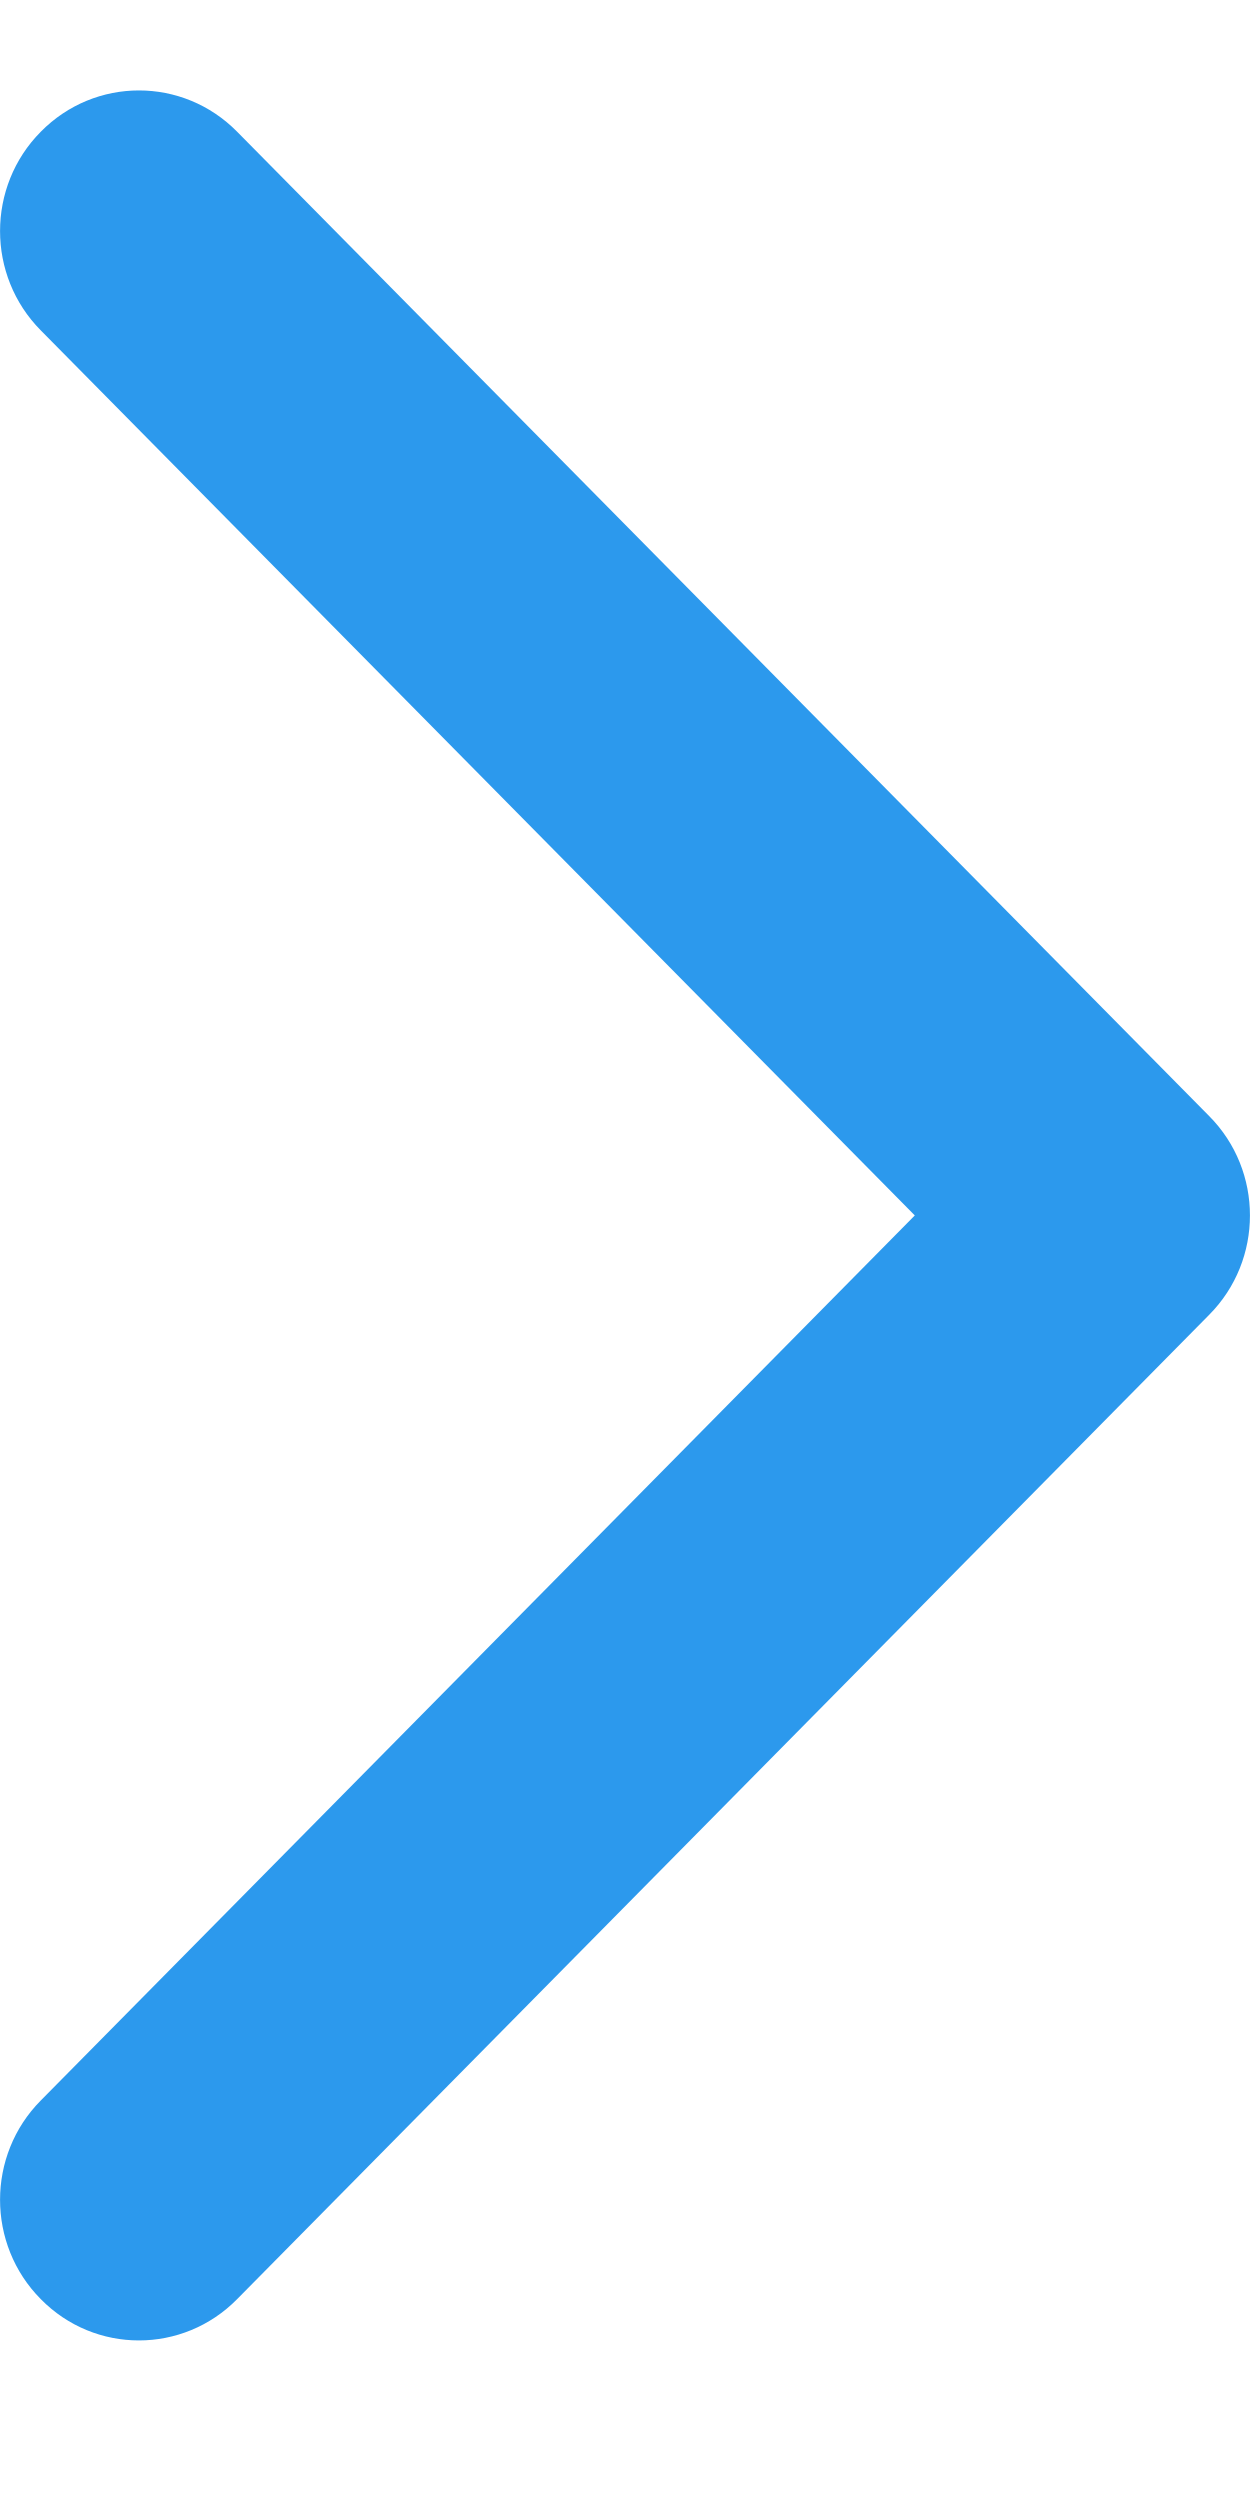
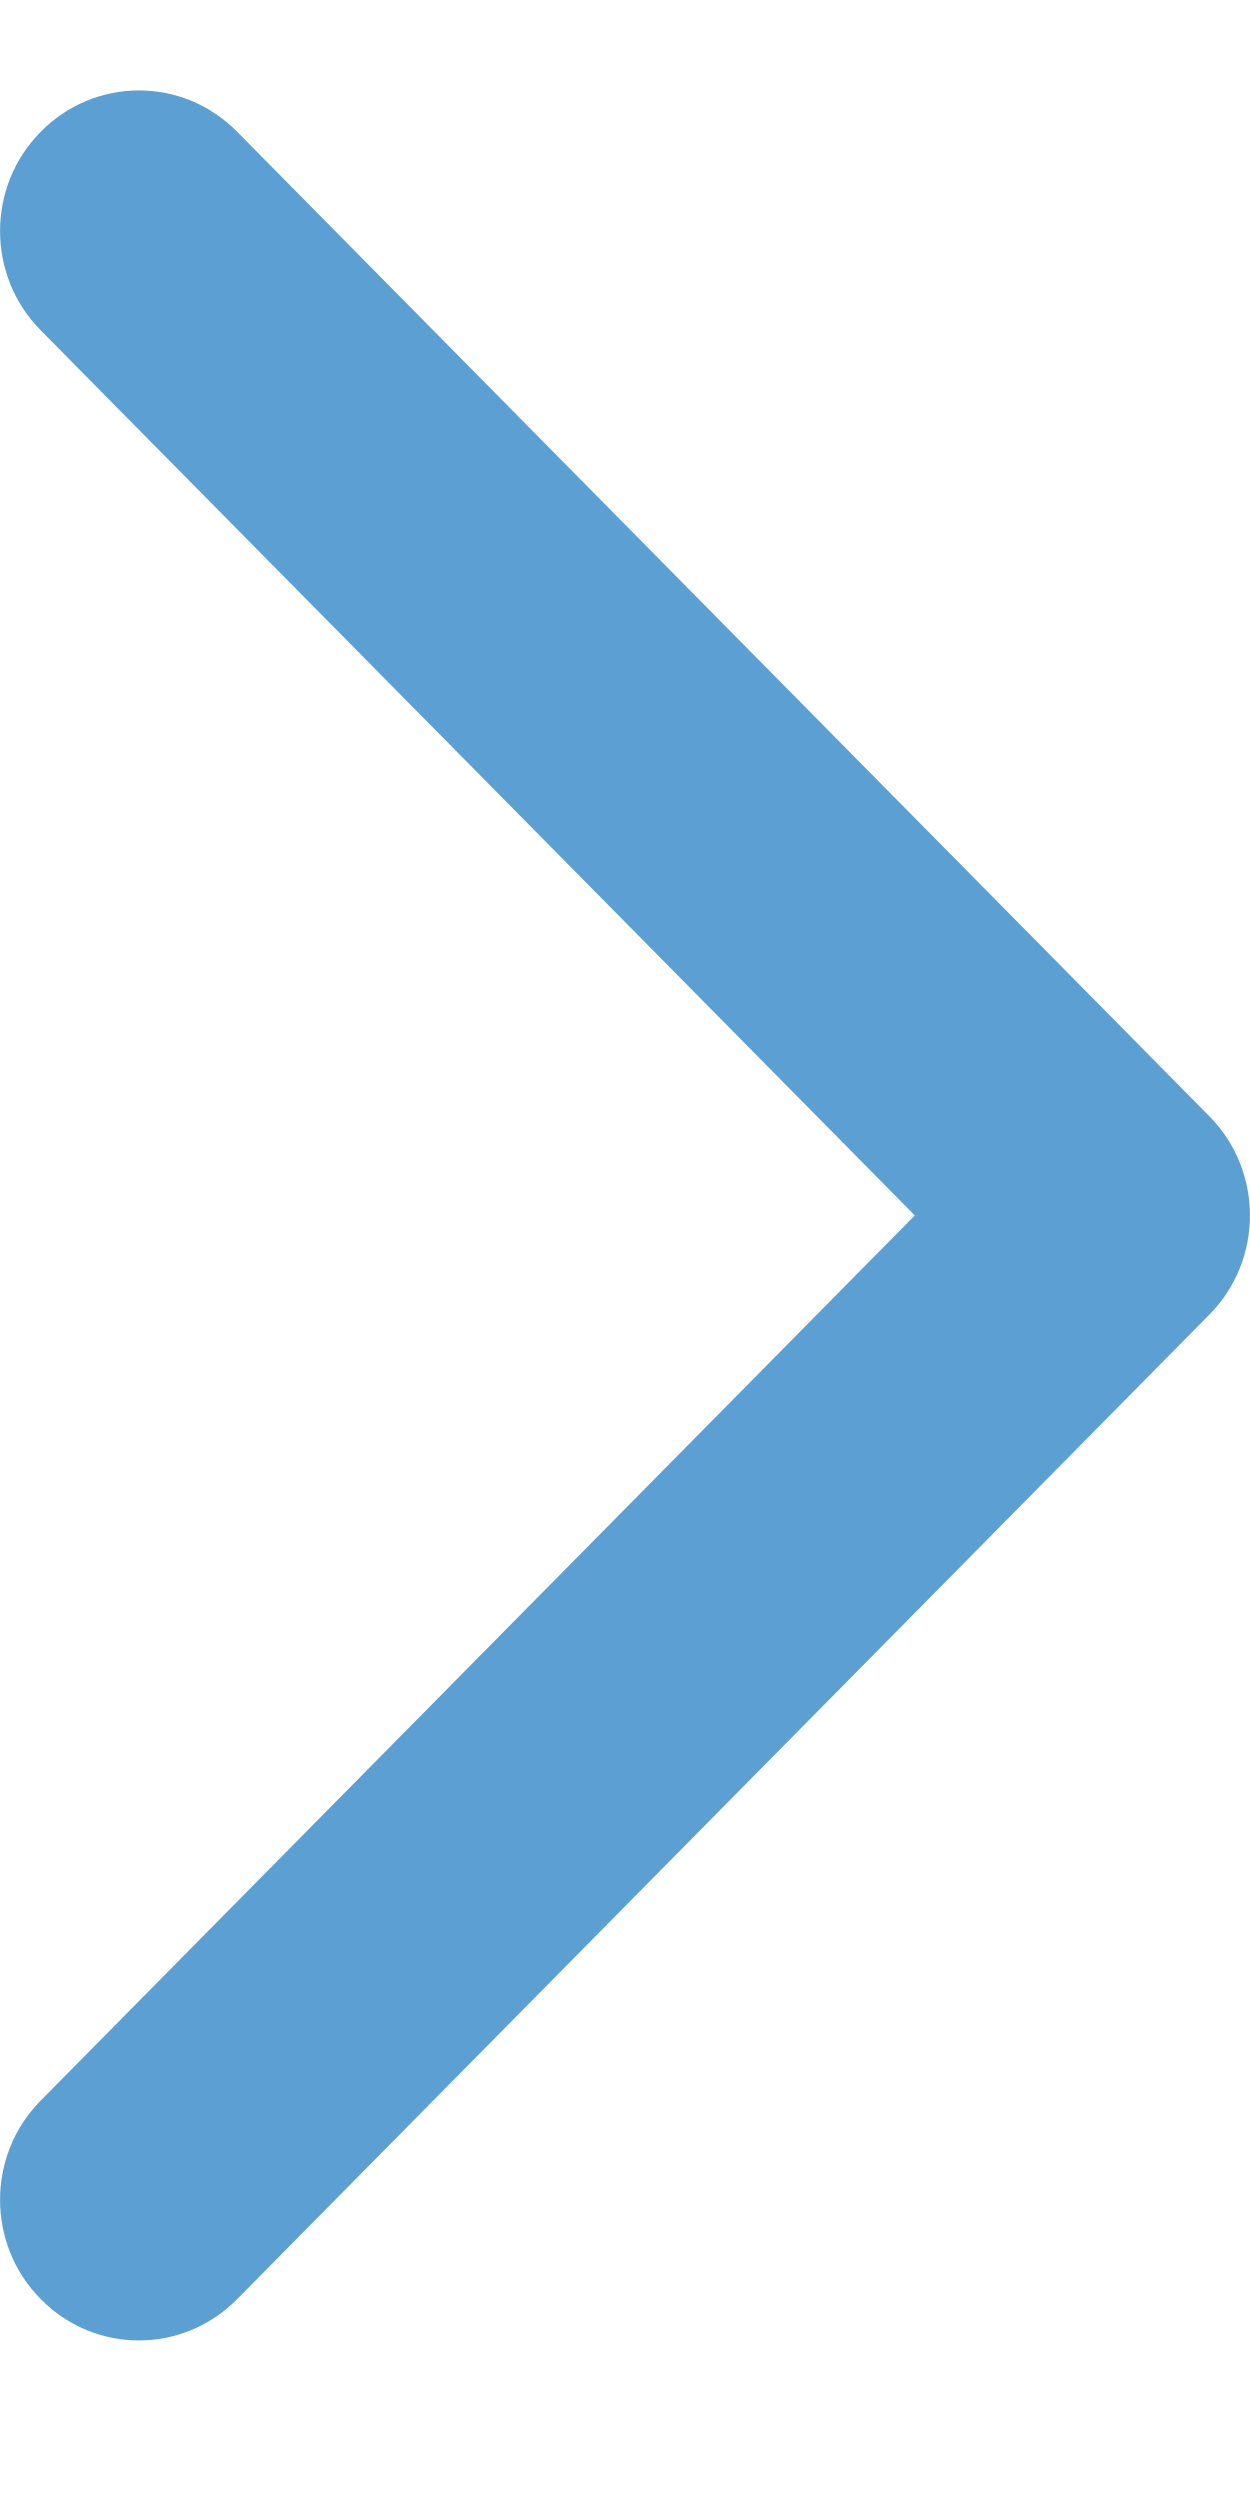
<svg xmlns="http://www.w3.org/2000/svg" width="6px" height="12px" viewBox="0 0 6 12" version="1.1">
  <g id="Page-1" stroke="none" stroke-width="1" fill="none" fill-rule="evenodd">
-     <g id="ColdCrypto-Ready" transform="translate(-895, -3357)" fill="#2C99ED">
+     <g id="ColdCrypto-Ready" transform="translate(-895, -3357)" fill="#5ca0d3">
      <g id="IOS-only" transform="translate(343, 3288.434)">
        <g id="Group-Copy" transform="translate(109, 61)">
          <path d="M444.138,8.198 C443.878,7.934 443.456,7.934 443.196,8.198 C442.935,8.461 442.935,8.889 443.196,9.152 L447.391,13.4 L443.196,17.648 C442.935,17.911 442.935,18.339 443.196,18.602 C443.326,18.734 443.496,18.8 443.667,18.8 C443.837,18.8 444.008,18.734 444.138,18.602 L448.804,13.877 C449.065,13.614 449.065,13.186 448.804,12.923 L444.138,8.198 Z" id="Icon" />
        </g>
      </g>
    </g>
  </g>
</svg>
